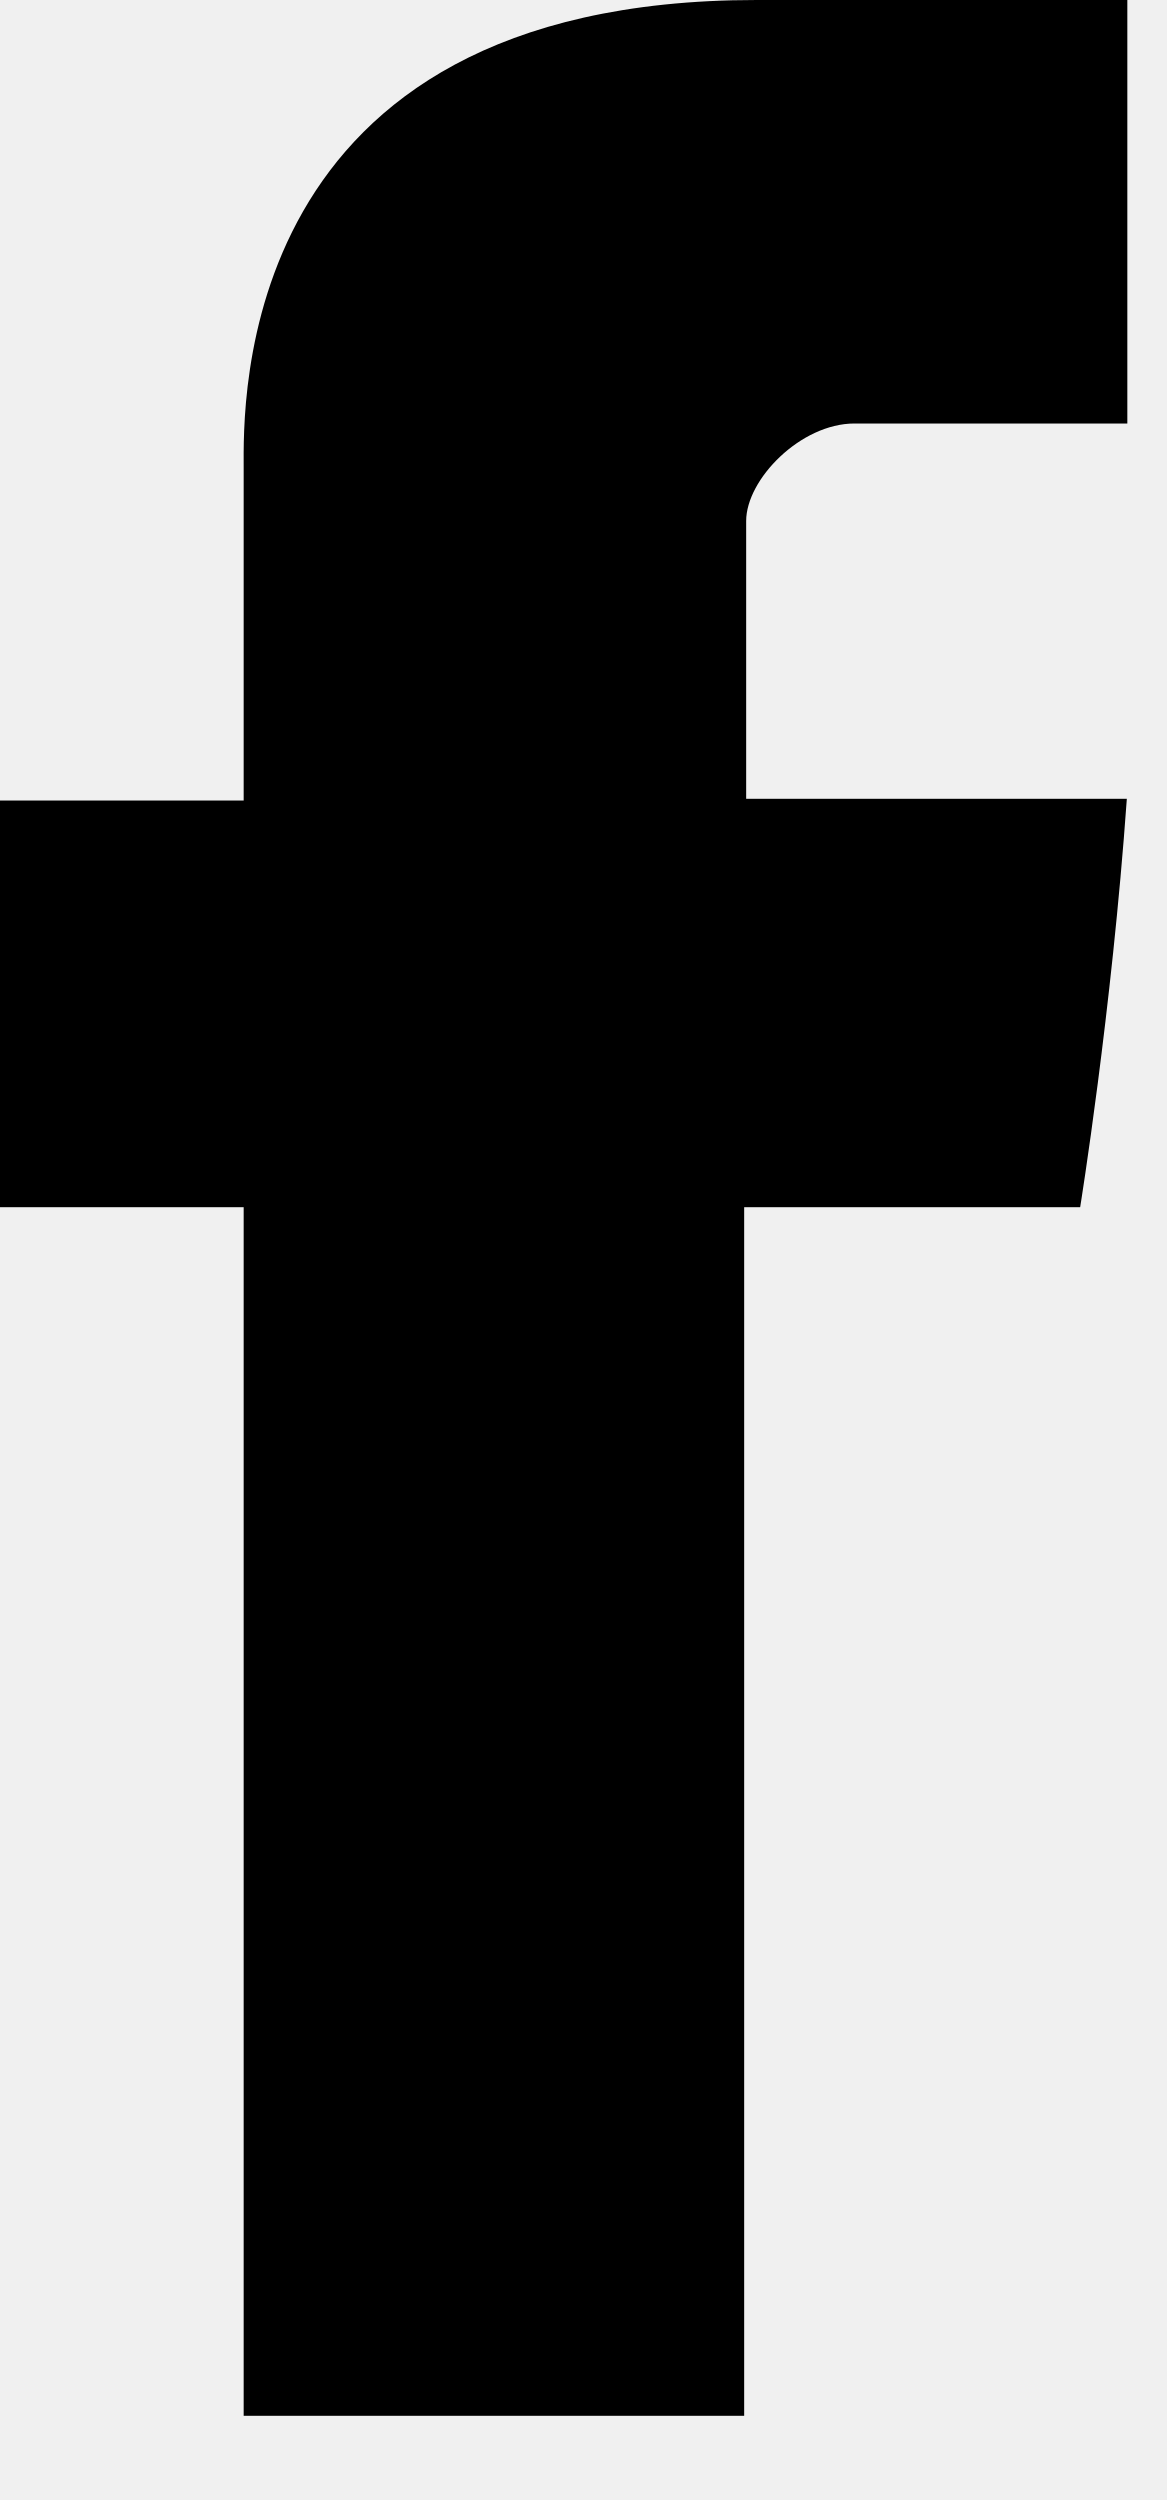
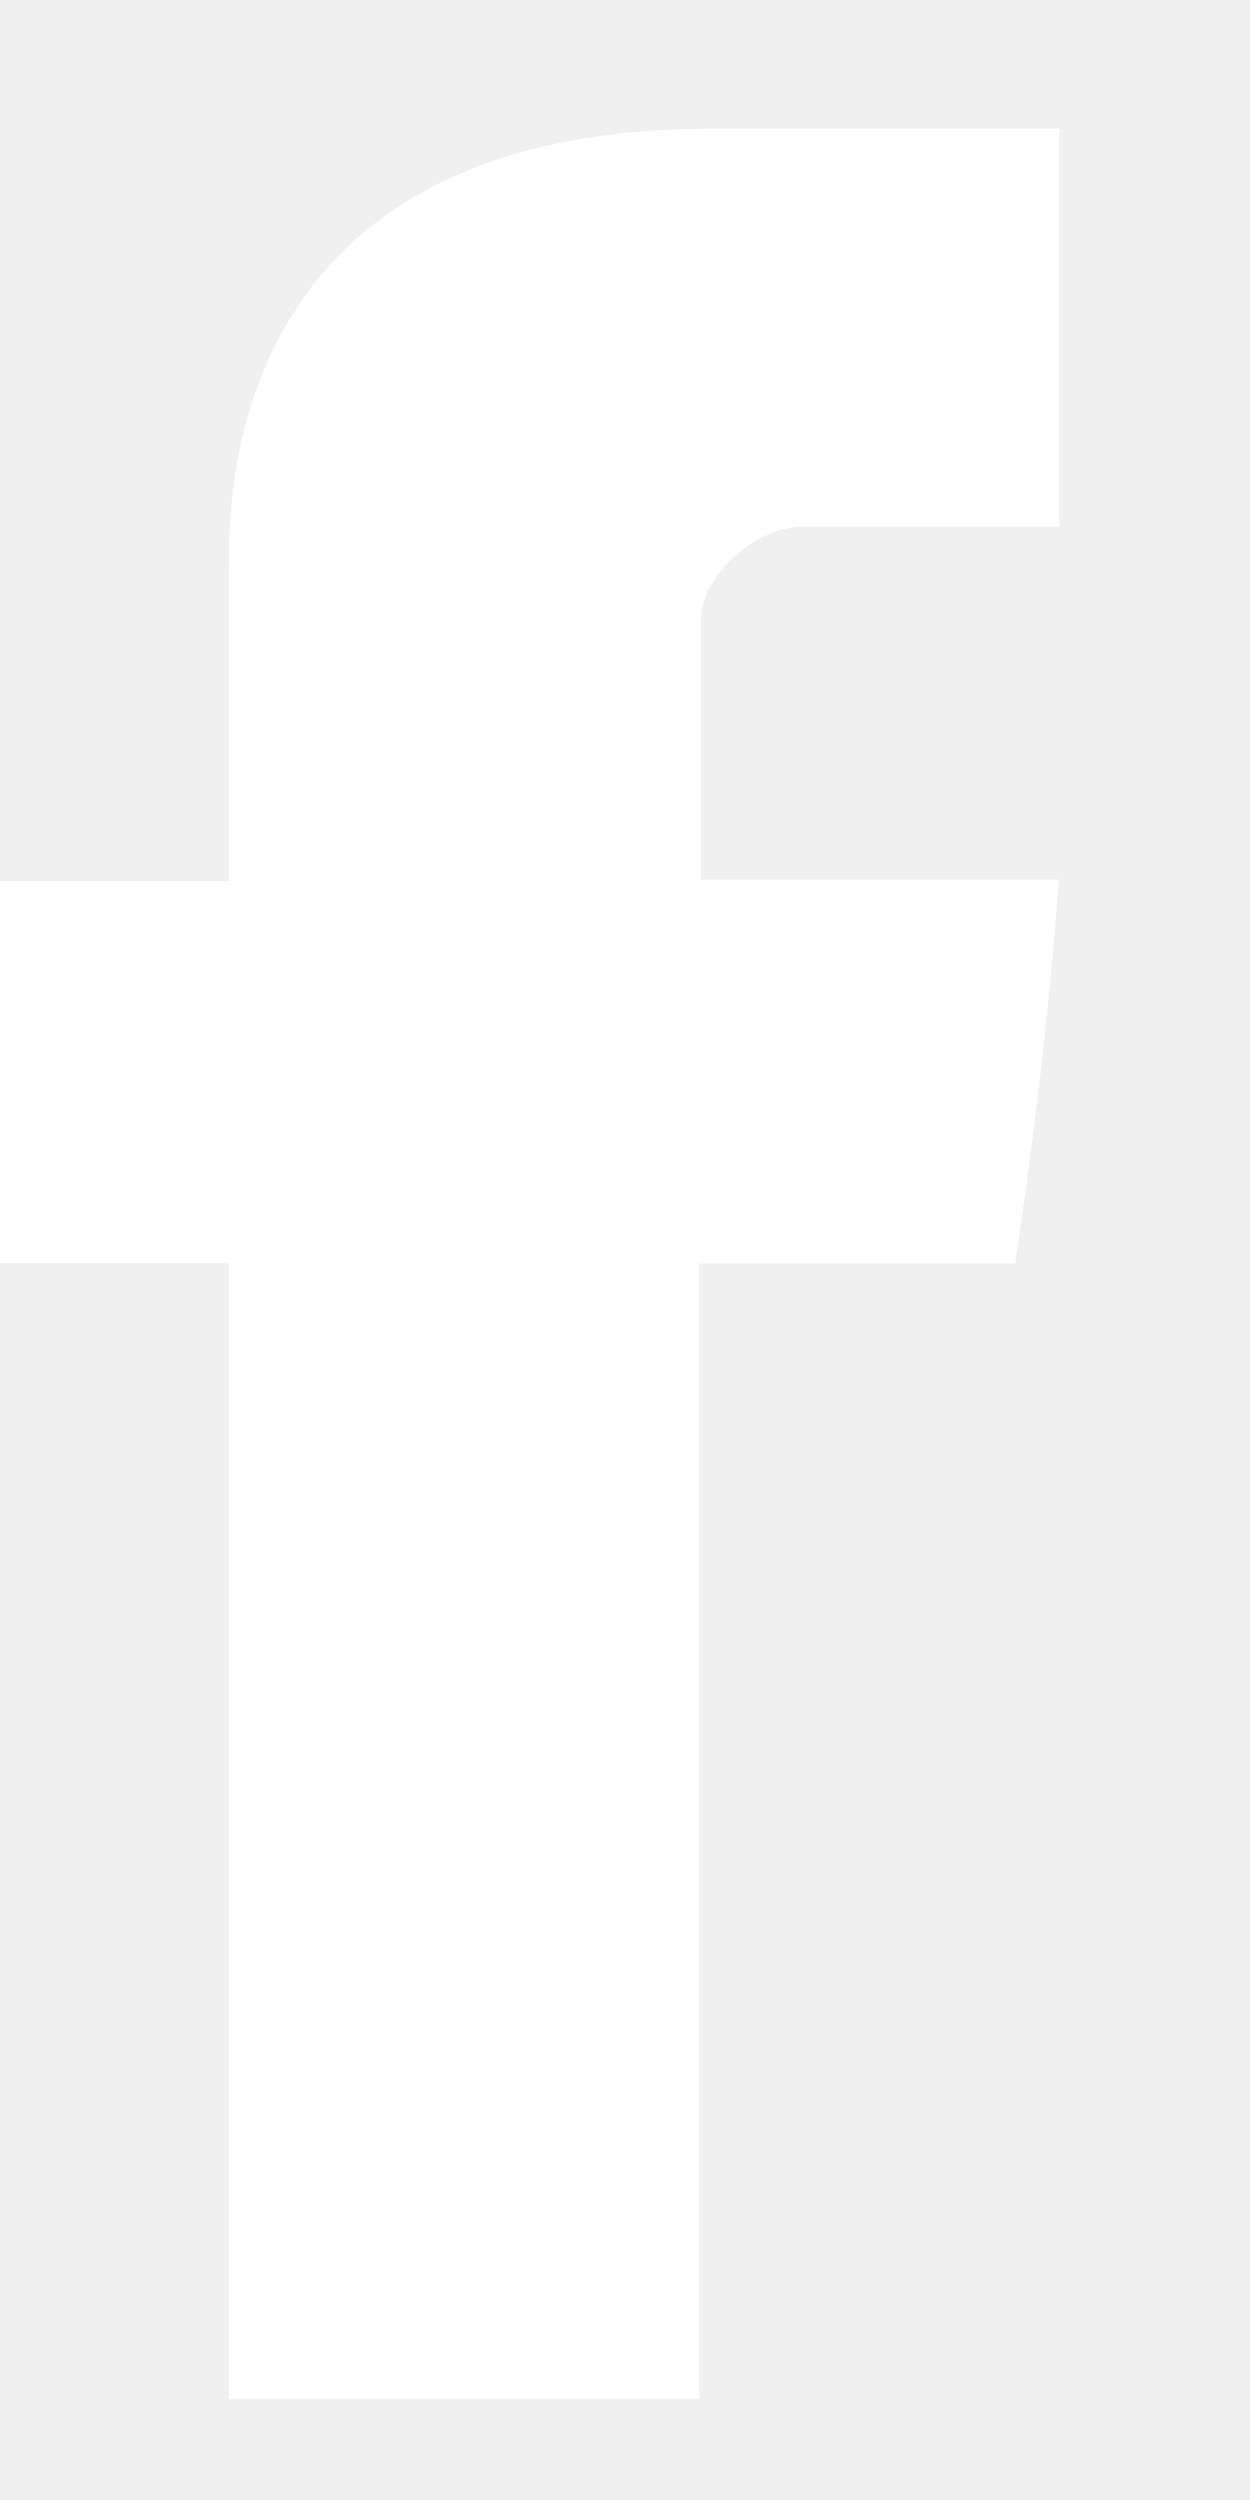
- <svg xmlns="http://www.w3.org/2000/svg" width="7" height="15">
-   <path d="M1.462 2.807v1.996H0v2.44h1.462v7.252h3.003V7.243h2.016s.189-1.17.28-2.45H4.477V3.126c0-.25.327-.585.65-.585h1.637V0H4.54C1.388 0 1.462 2.443 1.462 2.807z" />
+ <svg xmlns="http://www.w3.org/2000/svg" width="6" height="12" fill="none">
+   <path d="M1.099 2.729v1.5H0v1.834h1.099v5.451h2.258v-5.45h1.515s.142-.88.21-1.842H3.365V2.968c0-.188.246-.44.49-.44h1.23V.618H3.412C1.043.618 1.1 2.454 1.1 2.728z" fill="#fff" />
</svg>
